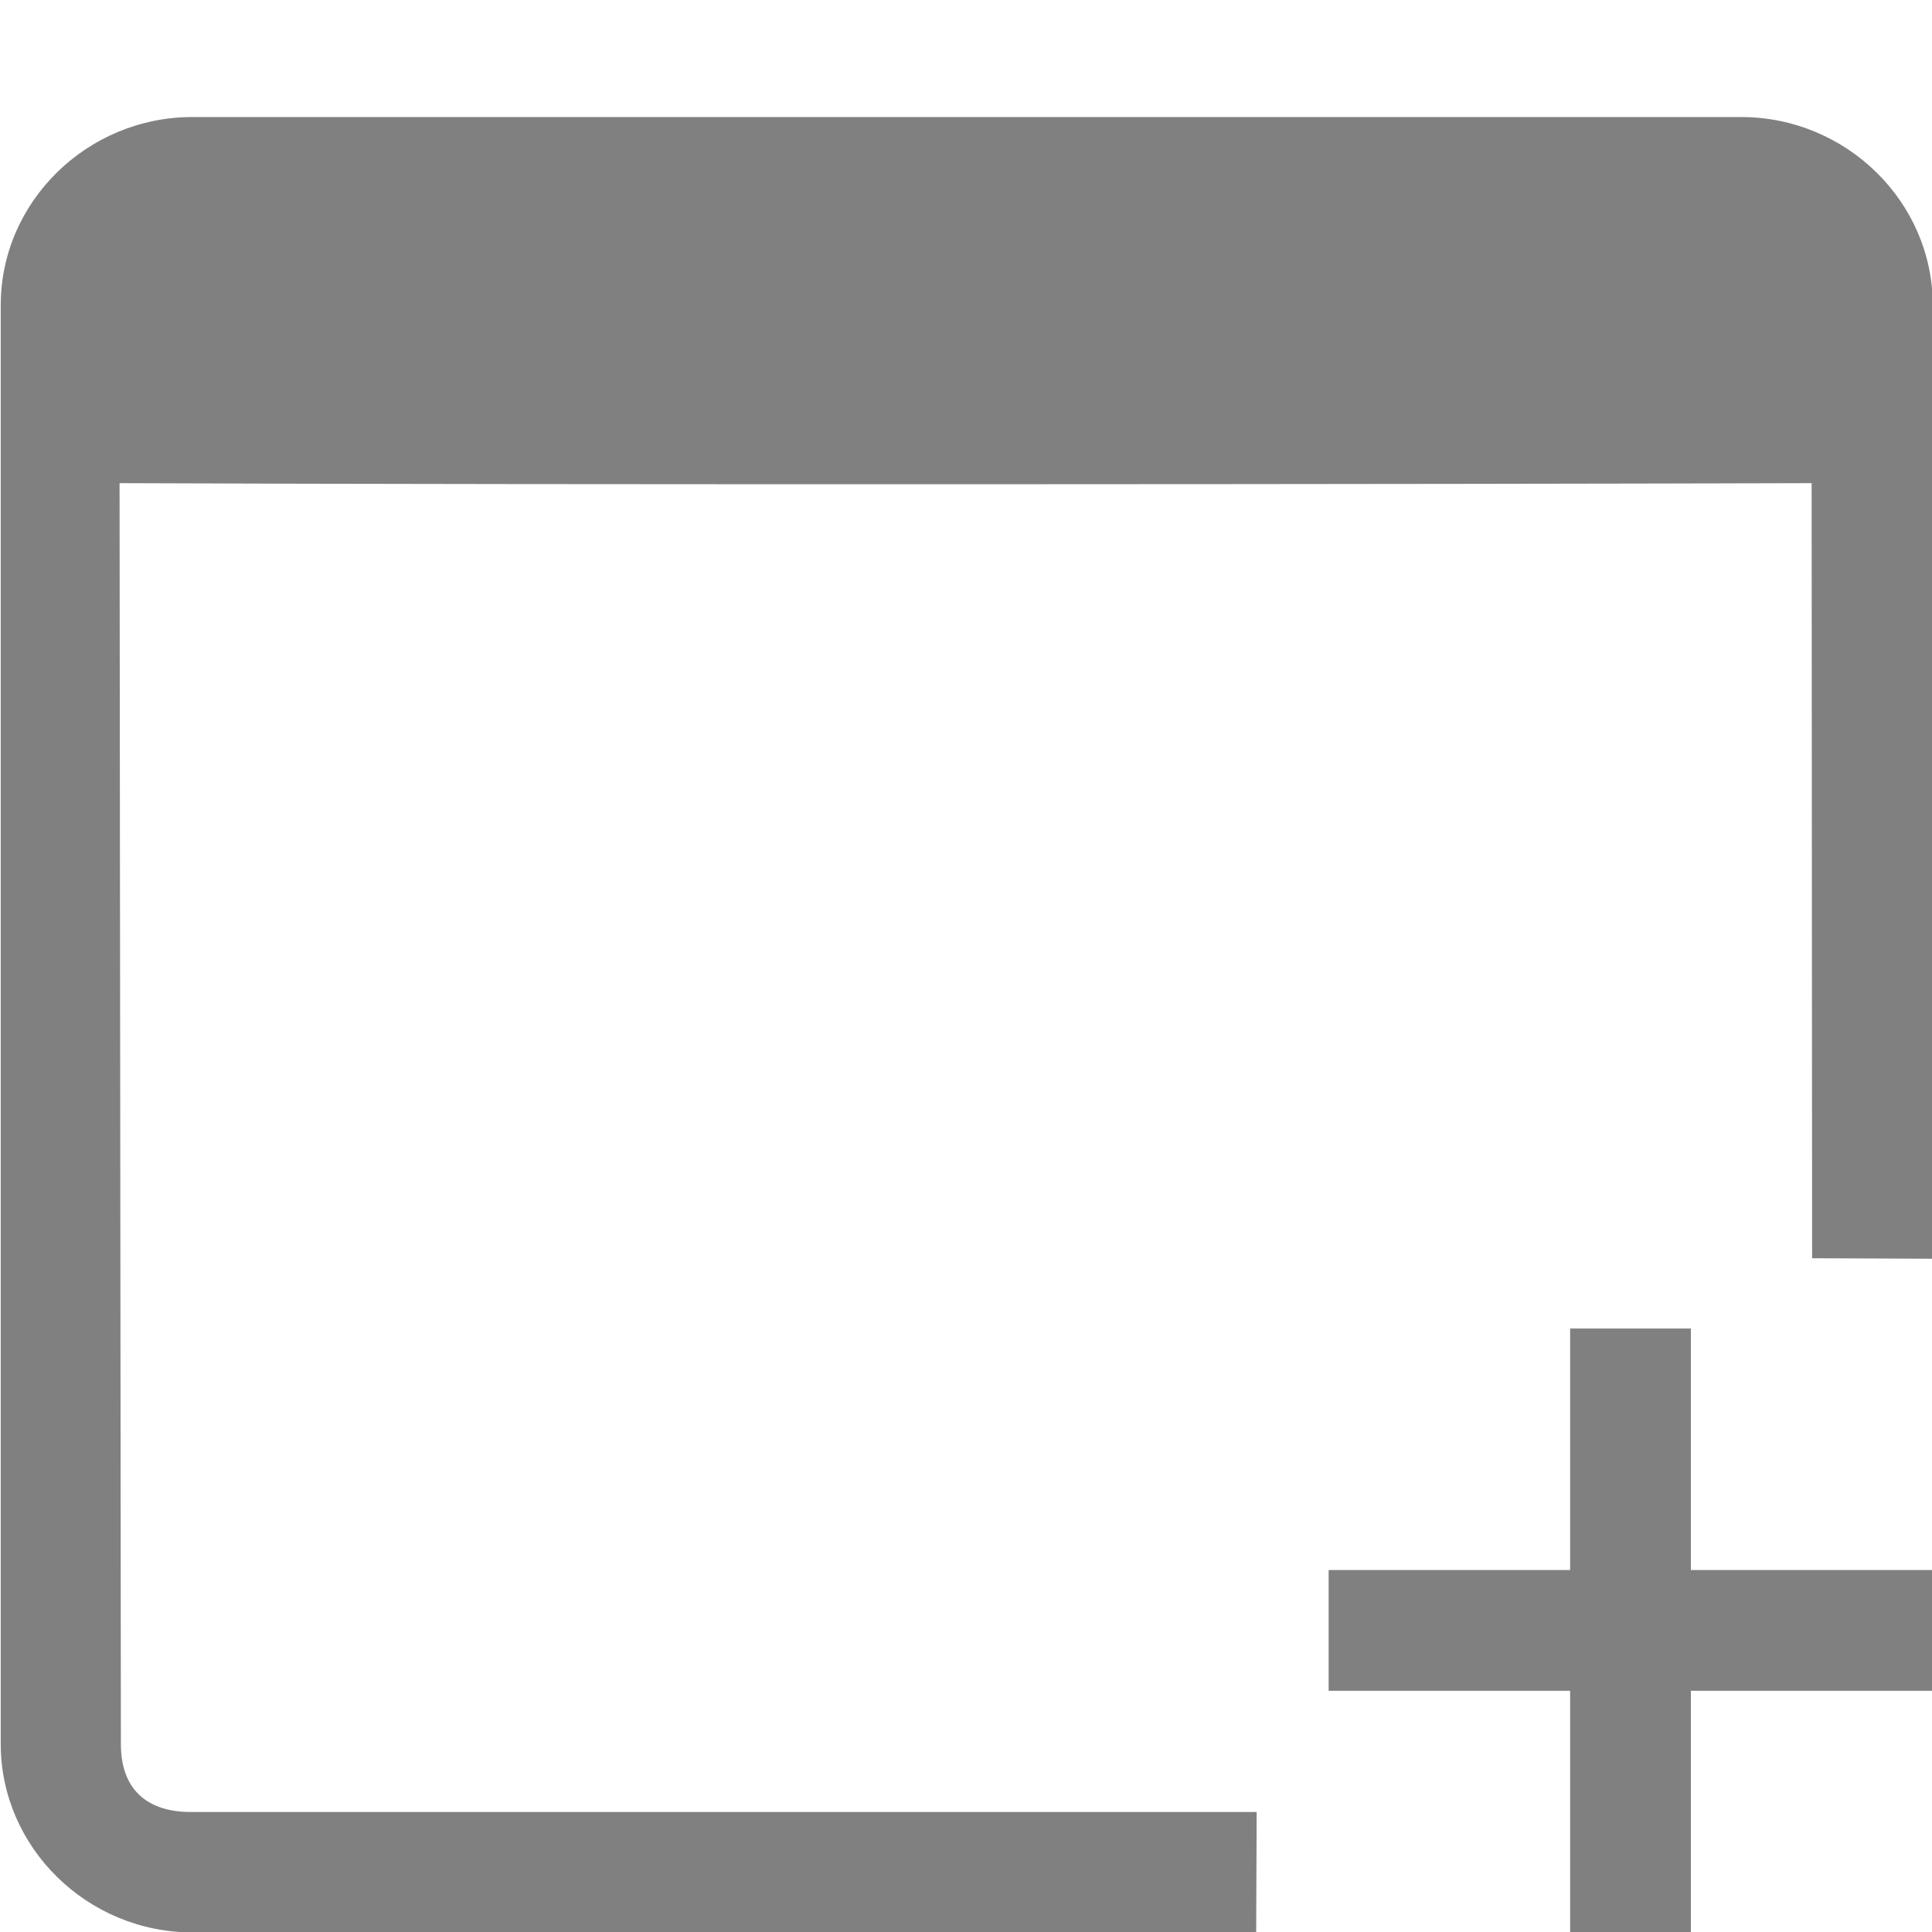
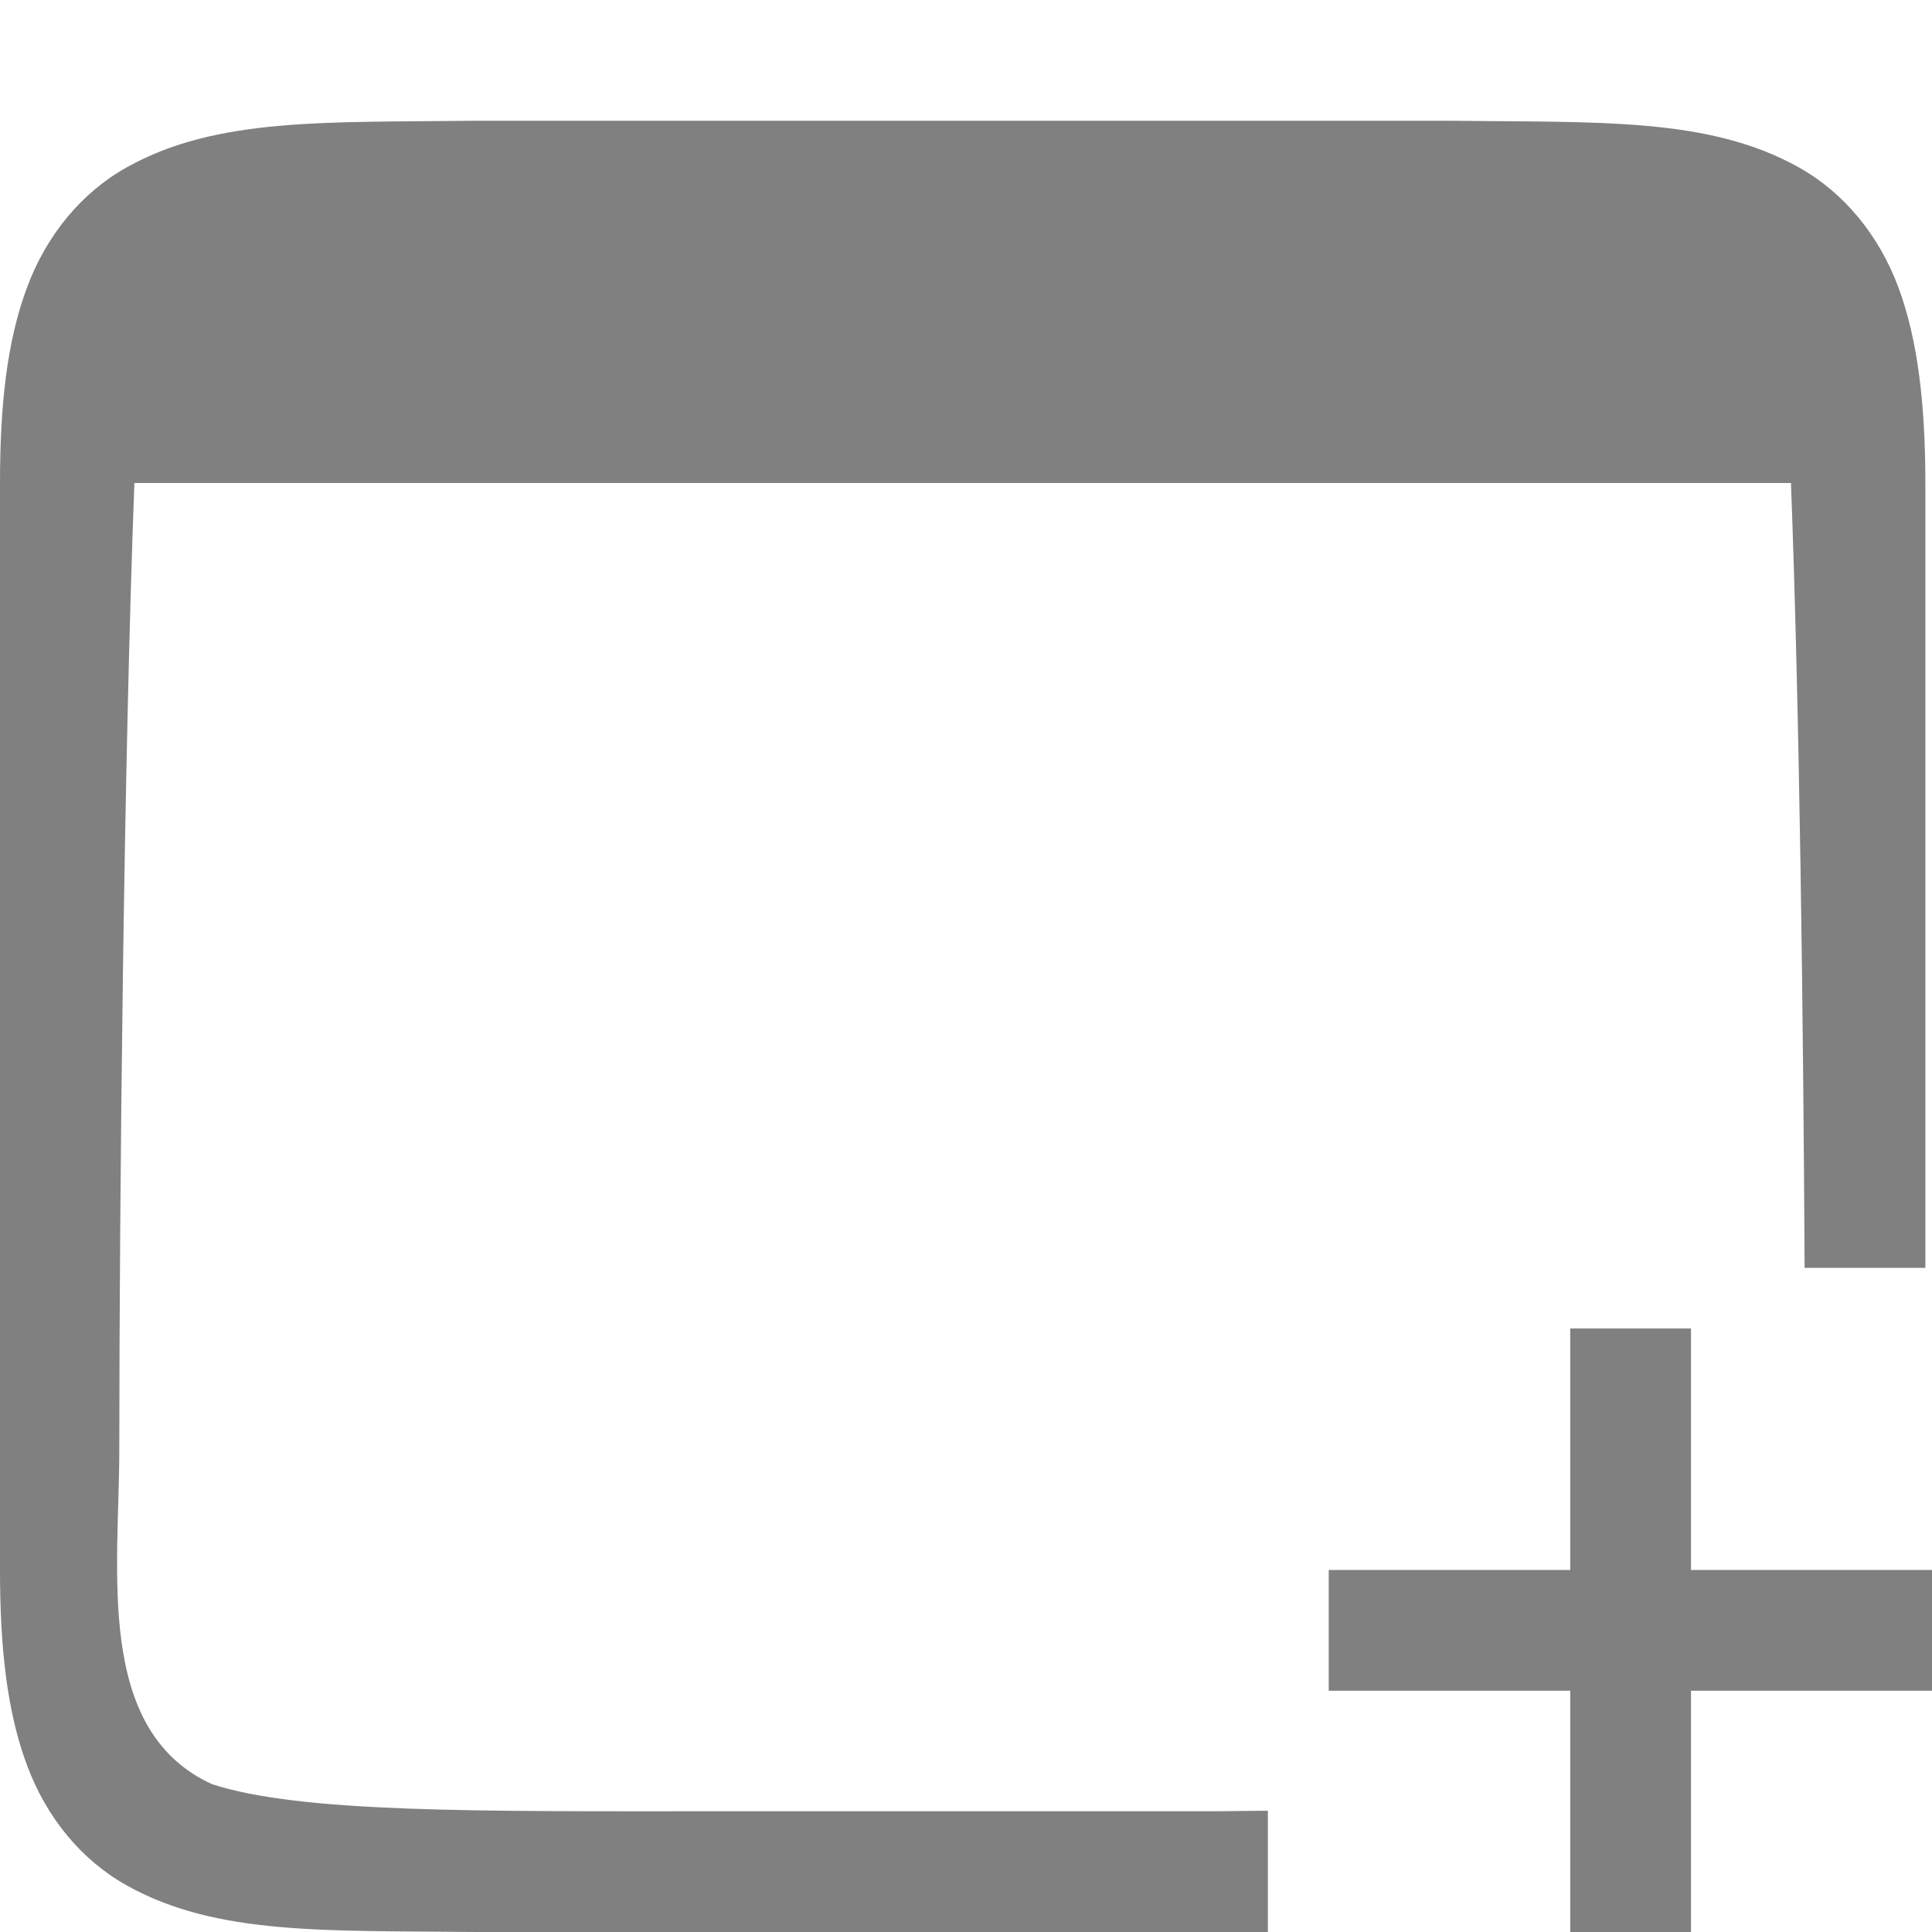
<svg xmlns="http://www.w3.org/2000/svg" height="16" width="16" version="1.1" id="svg8">
  <defs id="defs12">
    <marker orient="auto" refY="0.0" refX="0.0" id="Arrow1Lstart" style="overflow:visible">
      <path id="path823" d="M 0.0,0.0 L 5.0,-5.0 L -12.5,0.0 L 5.0,5.0 L 0.0,0.0 z " style="fill-rule:evenodd;stroke:#000000;stroke-width:1.0pt" transform="scale(0.8) translate(12.5,0)" />
    </marker>
  </defs>
  <g color="#000" fill="gray" id="g6">
    <g transform="translate(-71.99685,-179.9977)" style="display:inline" id="g3340">
-       <path id="rect821" d="m 82.404,195.004 h -8.826 c -0.373,0 -0.58,-0.196 -0.58,-0.562 l -0.011,-10.443 c 3.595,0.015 11.003,0.009 14.013,-4e-5 l 0.004,6.419 0.999,0.004 v -7.898 c 0,-0.855 -0.716,-1.557 -1.587,-1.557 h -12.826 c -0.871,0 -1.587,0.701 -1.587,1.557 v 11.918 c 0,0.855 0.716,1.559 1.587,1.559 h 8.81 z" style="color:#000000;font-style:normal;font-variant:normal;font-weight:normal;font-stretch:normal;font-size:medium;line-height:normal;font-family:sans-serif;font-variant-ligatures:normal;font-variant-position:normal;font-variant-caps:normal;font-variant-numeric:normal;font-variant-alternates:normal;font-feature-settings:normal;text-indent:0;text-align:start;text-decoration:none;text-decoration-line:none;text-decoration-style:solid;text-decoration-color:#000000;letter-spacing:normal;word-spacing:normal;text-transform:none;writing-mode:lr-tb;direction:ltr;text-orientation:mixed;dominant-baseline:auto;baseline-shift:baseline;text-anchor:start;white-space:normal;shape-padding:0;clip-rule:nonzero;display:inline;overflow:visible;visibility:visible;opacity:1;isolation:auto;mix-blend-mode:normal;color-interpolation:sRGB;color-interpolation-filters:linearRGB;solid-color:#000000;solid-opacity:1;vector-effect:none;fill:#808080;fill-opacity:1;fill-rule:nonzero;stroke:none;stroke-width:0.919;stroke-linecap:round;stroke-linejoin:round;stroke-miterlimit:4;stroke-dasharray:none;stroke-dashoffset:0;stroke-opacity:1;color-rendering:auto;image-rendering:auto;shape-rendering:auto;text-rendering:auto;enable-background:accumulate" />
-       <path id="path5525-3" d="m 85,191 v 2 h -2 v 1 h 2 v 2 h 1 v -2 h 2 v -1 h -2 v -2 z" style="color:#000000;font-style:normal;font-variant:normal;font-weight:normal;font-stretch:normal;font-size:medium;line-height:normal;font-family:sans-serif;text-indent:0;text-align:start;text-decoration:none;text-decoration-line:none;text-decoration-style:solid;text-decoration-color:#000000;letter-spacing:normal;word-spacing:normal;text-transform:none;writing-mode:lr-tb;direction:ltr;baseline-shift:baseline;text-anchor:start;white-space:normal;clip-rule:nonzero;display:inline;overflow:visible;visibility:visible;opacity:1;isolation:auto;mix-blend-mode:normal;color-interpolation:sRGB;color-interpolation-filters:linearRGB;solid-color:#000000;solid-opacity:1;fill:#808080;fill-opacity:1;fill-rule:nonzero;stroke:none;stroke-width:4.001;stroke-linecap:butt;stroke-linejoin:miter;stroke-miterlimit:4;stroke-dasharray:none;stroke-dashoffset:0;stroke-opacity:1;marker:none;color-rendering:auto;image-rendering:auto;shape-rendering:auto;text-rendering:auto;enable-background:accumulate" />
+       <path style="color:#000000;font-style:normal;font-variant:normal;font-weight:normal;font-stretch:normal;font-size:medium;line-height:normal;font-family:sans-serif;text-indent:0;text-align:start;text-decoration:none;text-decoration-line:none;text-decoration-style:solid;text-decoration-color:#000000;letter-spacing:normal;word-spacing:normal;text-transform:none;writing-mode:lr-tb;direction:ltr;baseline-shift:baseline;text-anchor:start;white-space:normal;clip-rule:nonzero;display:inline;overflow:visible;visibility:visible;opacity:1;isolation:auto;mix-blend-mode:normal;color-interpolation:sRGB;color-interpolation-filters:linearRGB;solid-color:#000000;solid-opacity:1;fill:#808080;fill-opacity:1;fill-rule:nonzero;stroke:none;stroke-width:4.001;stroke-linecap:butt;stroke-linejoin:miter;stroke-miterlimit:4;stroke-dasharray:none;stroke-dashoffset:0;stroke-opacity:1;marker:none;color-rendering:auto;image-rendering:auto;shape-rendering:auto;text-rendering:auto;enable-background:accumulate" d="M 3.949 1 C 2.705 1.015 1.795 0.969 1.051 1.385 C 0.679 1.592 0.385 1.944 0.223 2.383 C 0.06 2.821 0 3.342 0 4 L 0 8 L 0 13 C -3.7007434e-17 13.658 0.06 14.179 0.223 14.617 C 0.385 15.056 0.679 15.408 1.051 15.615 C 1.795 16.031 2.705 15.986 3.949 16 L 3.953 16 L 5.934 16 L 10.012 16 L 10.5 16 L 10.5 14.996 C 10.321 14.996 10.201 15 10.012 15 L 5.934 15 C 3.956 15 2.488 15.016 1.754 14.775 C 0.781 14.328 0.988 13 0.988 12 C 0.989 9.877 1.025 6.323 1.113 4 L 5.934 4 L 10.012 4 L 14.832 4 C 14.903 5.879 14.934 8.419 14.945 10.5 L 15.945 10.5 L 15.945 8 L 15.945 4 C 15.945 3.362 15.885 2.821 15.723 2.383 C 15.56 1.944 15.267 1.592 14.895 1.385 C 14.15 0.969 13.24 1.015 11.996 1 L 11.992 1 L 10.012 1 L 5.934 1 L 3.953 1 L 3.949 1 z M 13.004 11.002 L 13.004 13.002 L 11.004 13.002 L 11.004 14.002 L 13.004 14.002 L 13.004 16.002 L 14.004 16.002 L 14.004 14.002 L 16.004 14.002 L 16.004 13.002 L 14.004 13.002 L 14.004 11.002 L 13.004 11.002 z " transform="translate(71.99685,179.9977)" id="path5525-3" />
    </g>
  </g>
</svg>
